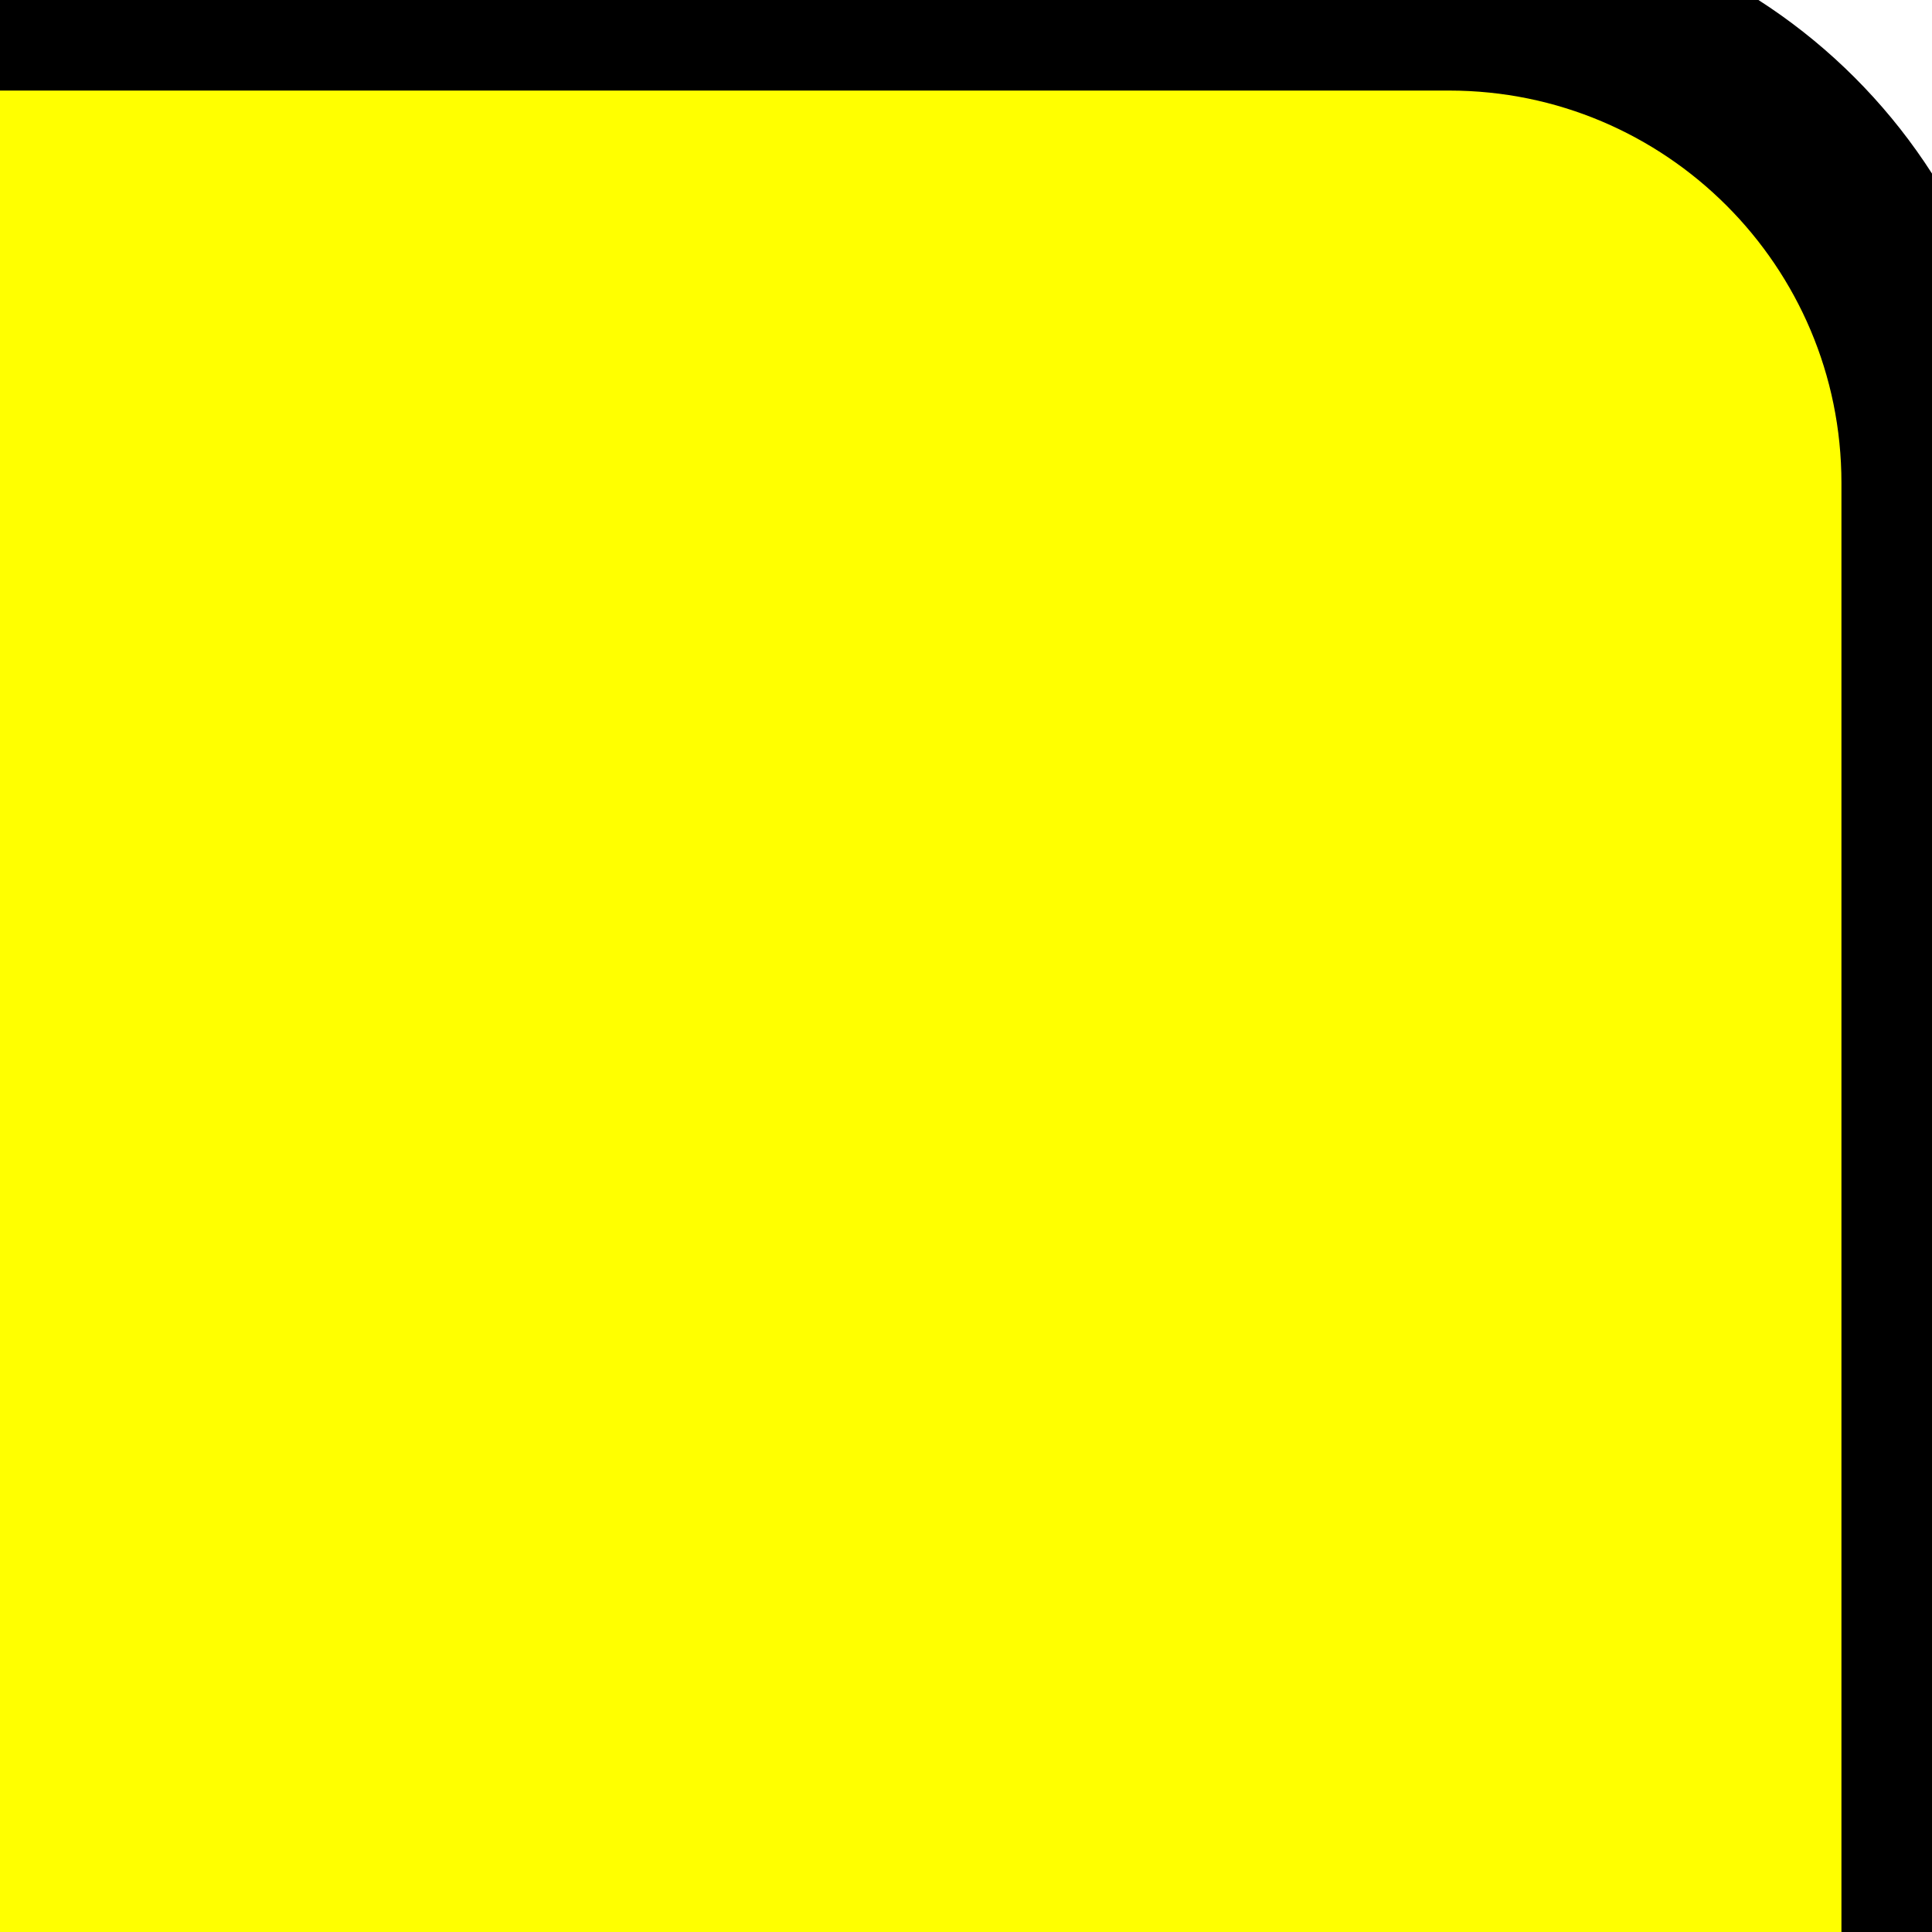
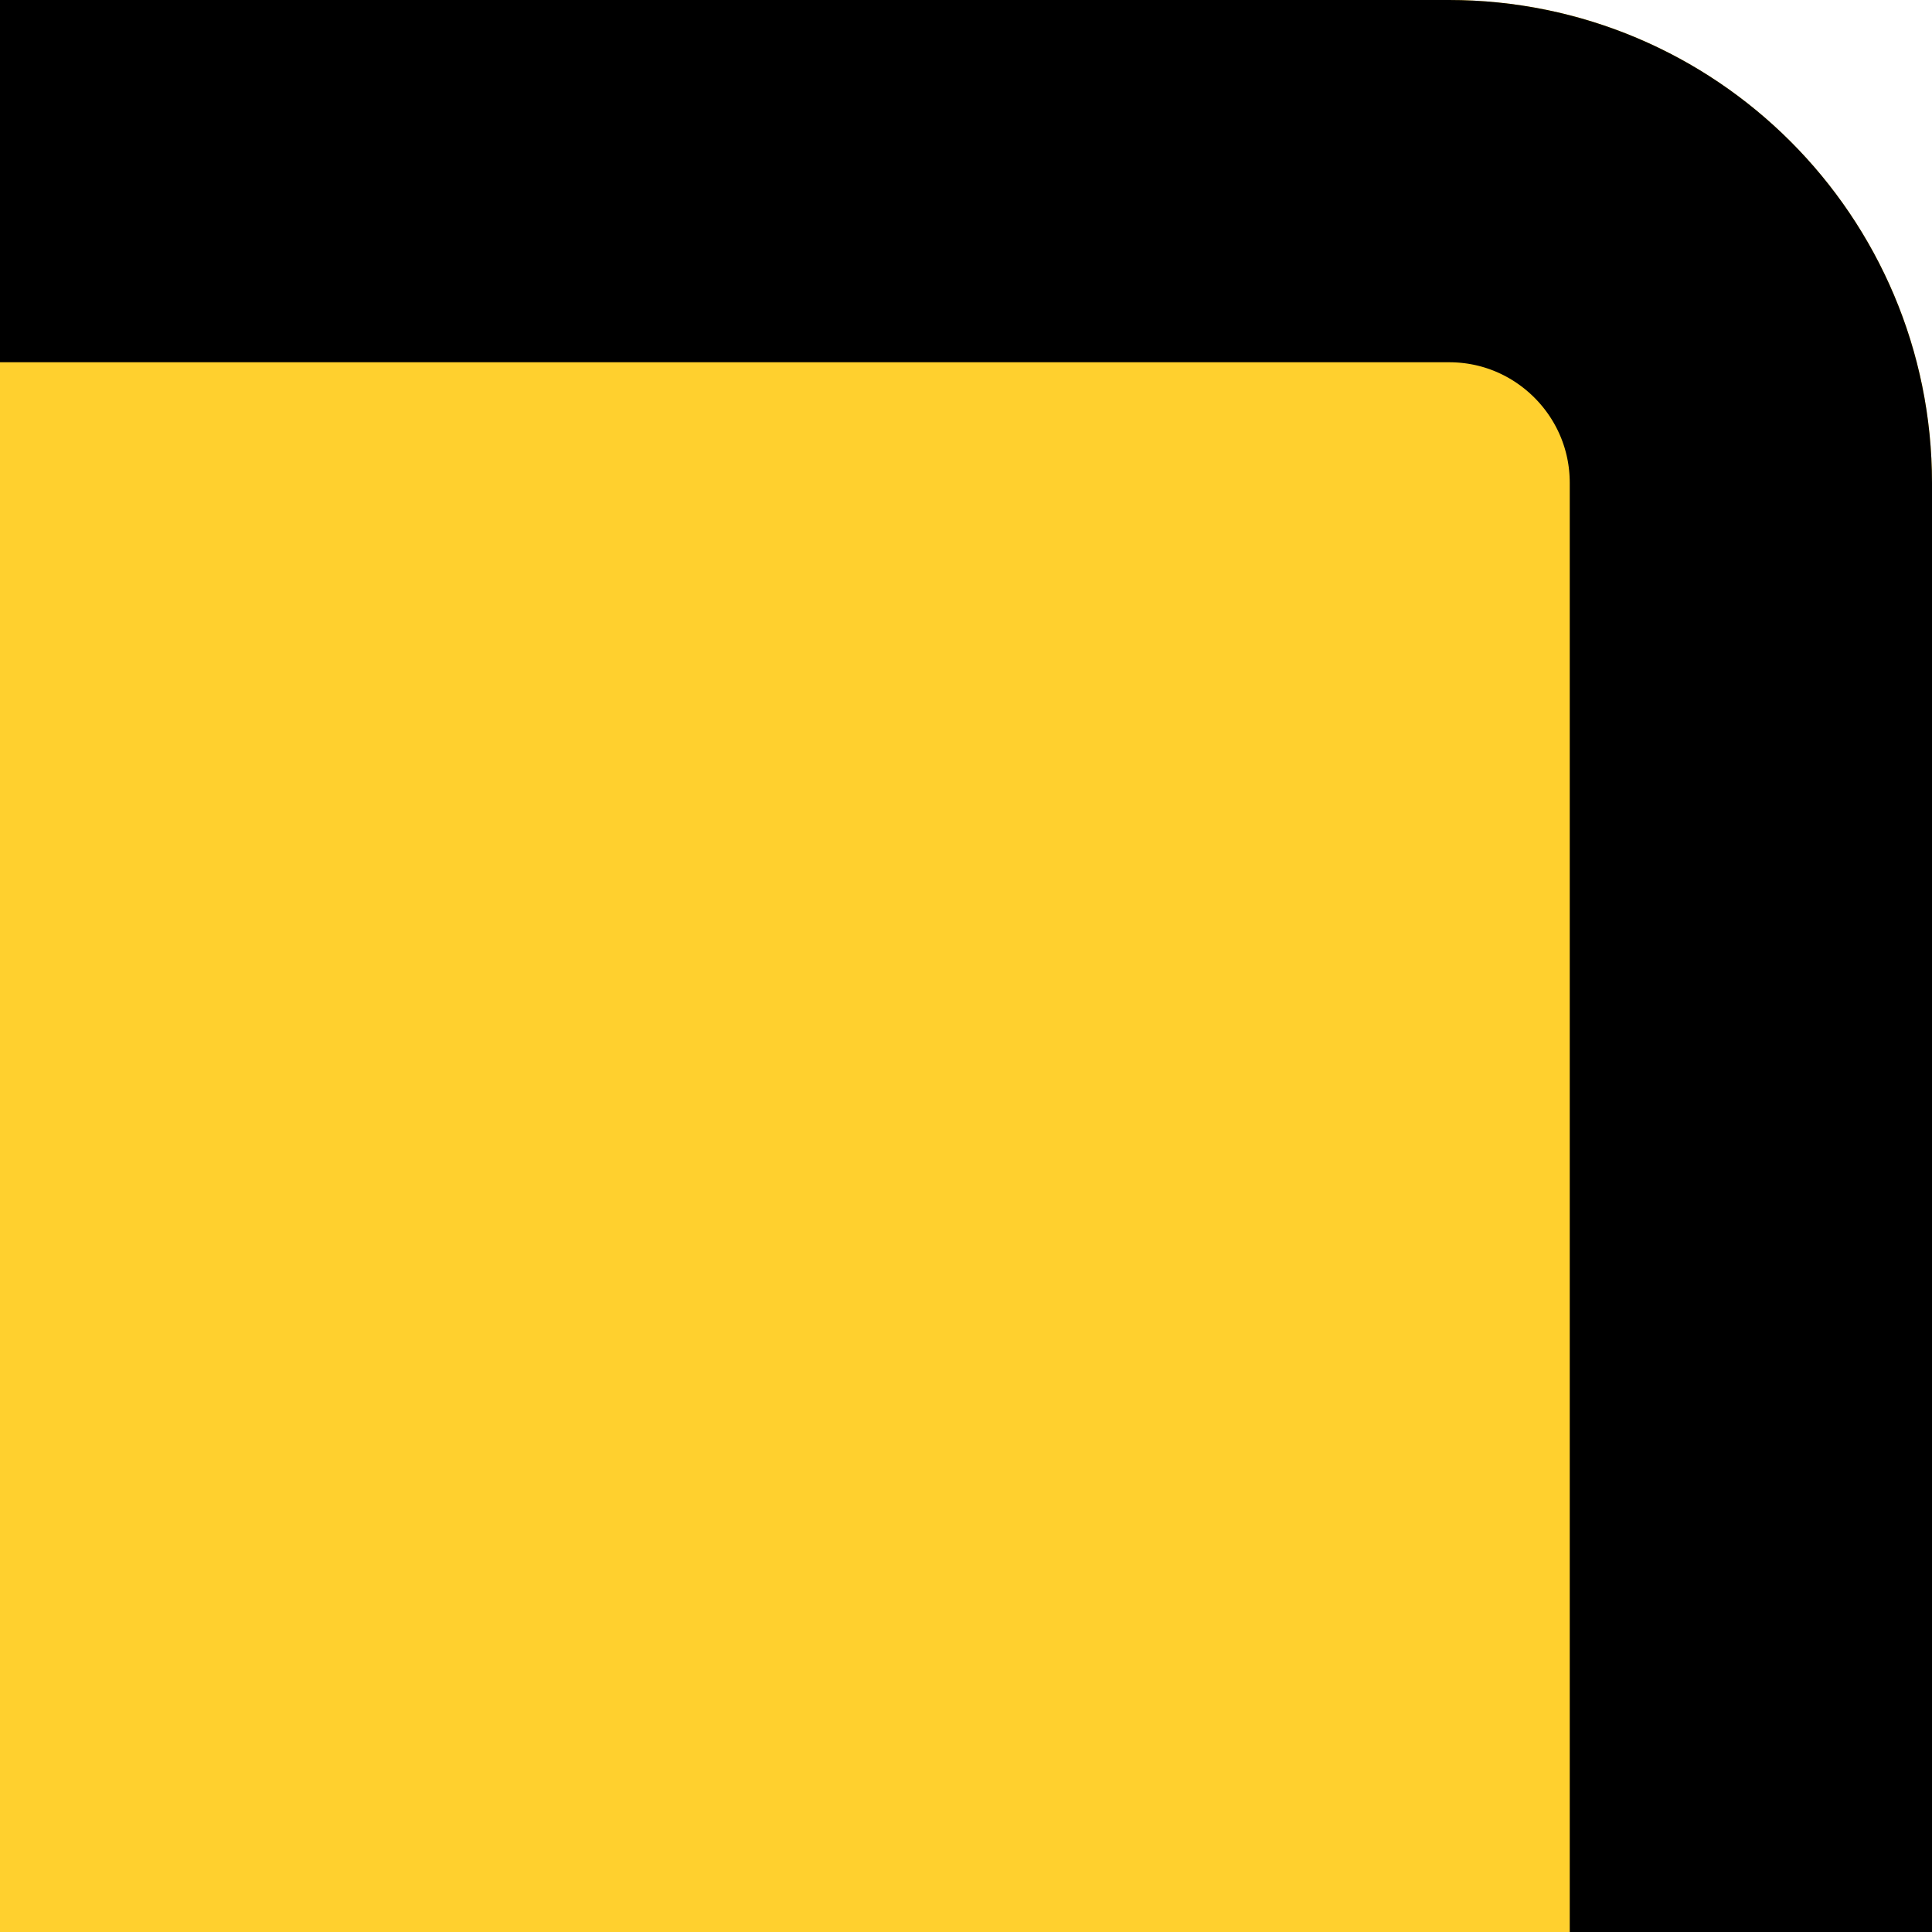
<svg xmlns="http://www.w3.org/2000/svg" viewBox="0 0 64 64">
  <g transform="rotate(180 32 32)">
-     <path d="M 0 0 L 64 0 L 64 64 L 16 64 A 16 16 0 0 1 0 48 Z" fill="#ffff00" />
-     <path d="M 0 0 L 0 48 A 16 16 0 0 0 16 64 L 64 64" fill="none" stroke="#000000" stroke-width="6" stroke-linecap="butt" />
+     <path d="M 0 0 L 64 0 L 64 64 L 16 64 A 16 16 0 0 1 0 48 Z" fill="#FFD02E" />
+     <path d="M 6.0 0 L 6.0 48 A 10.0 10.0 0 0 0 16 58.0 L 64 58.0" fill="none" stroke="#000000" stroke-width="12" stroke-linecap="butt" stroke-linejoin="miter" />
  </g>
</svg>
